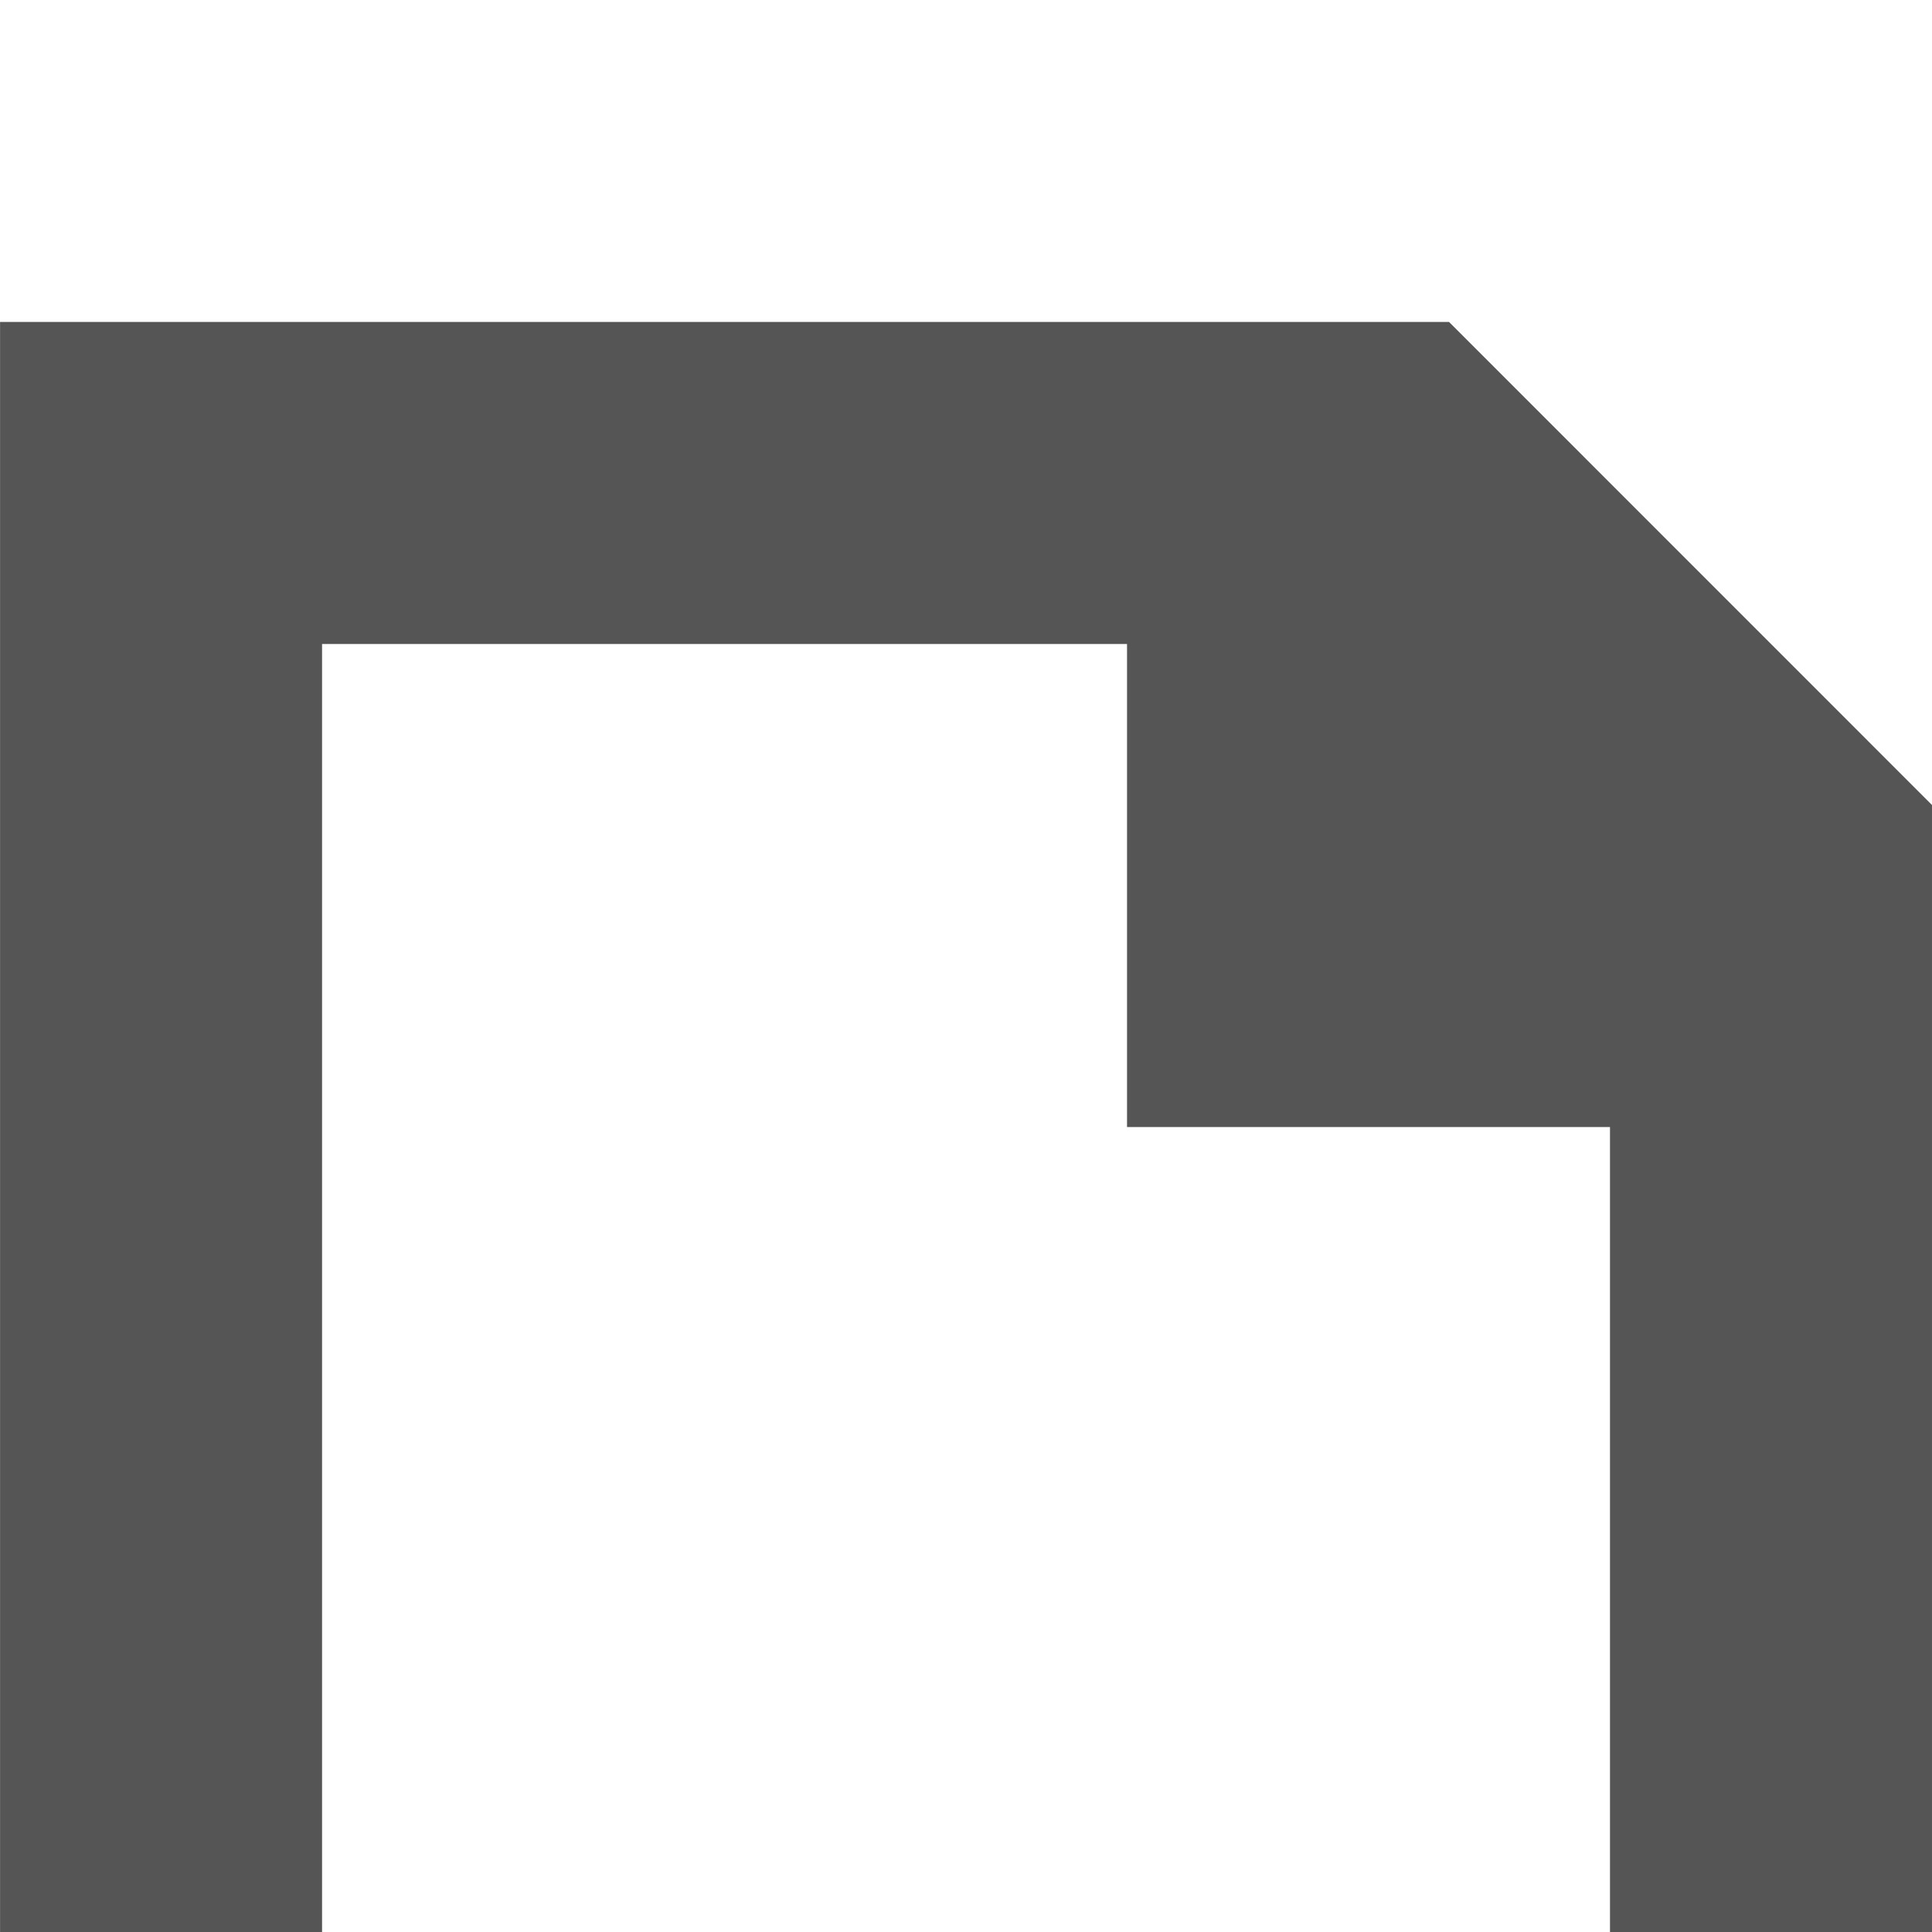
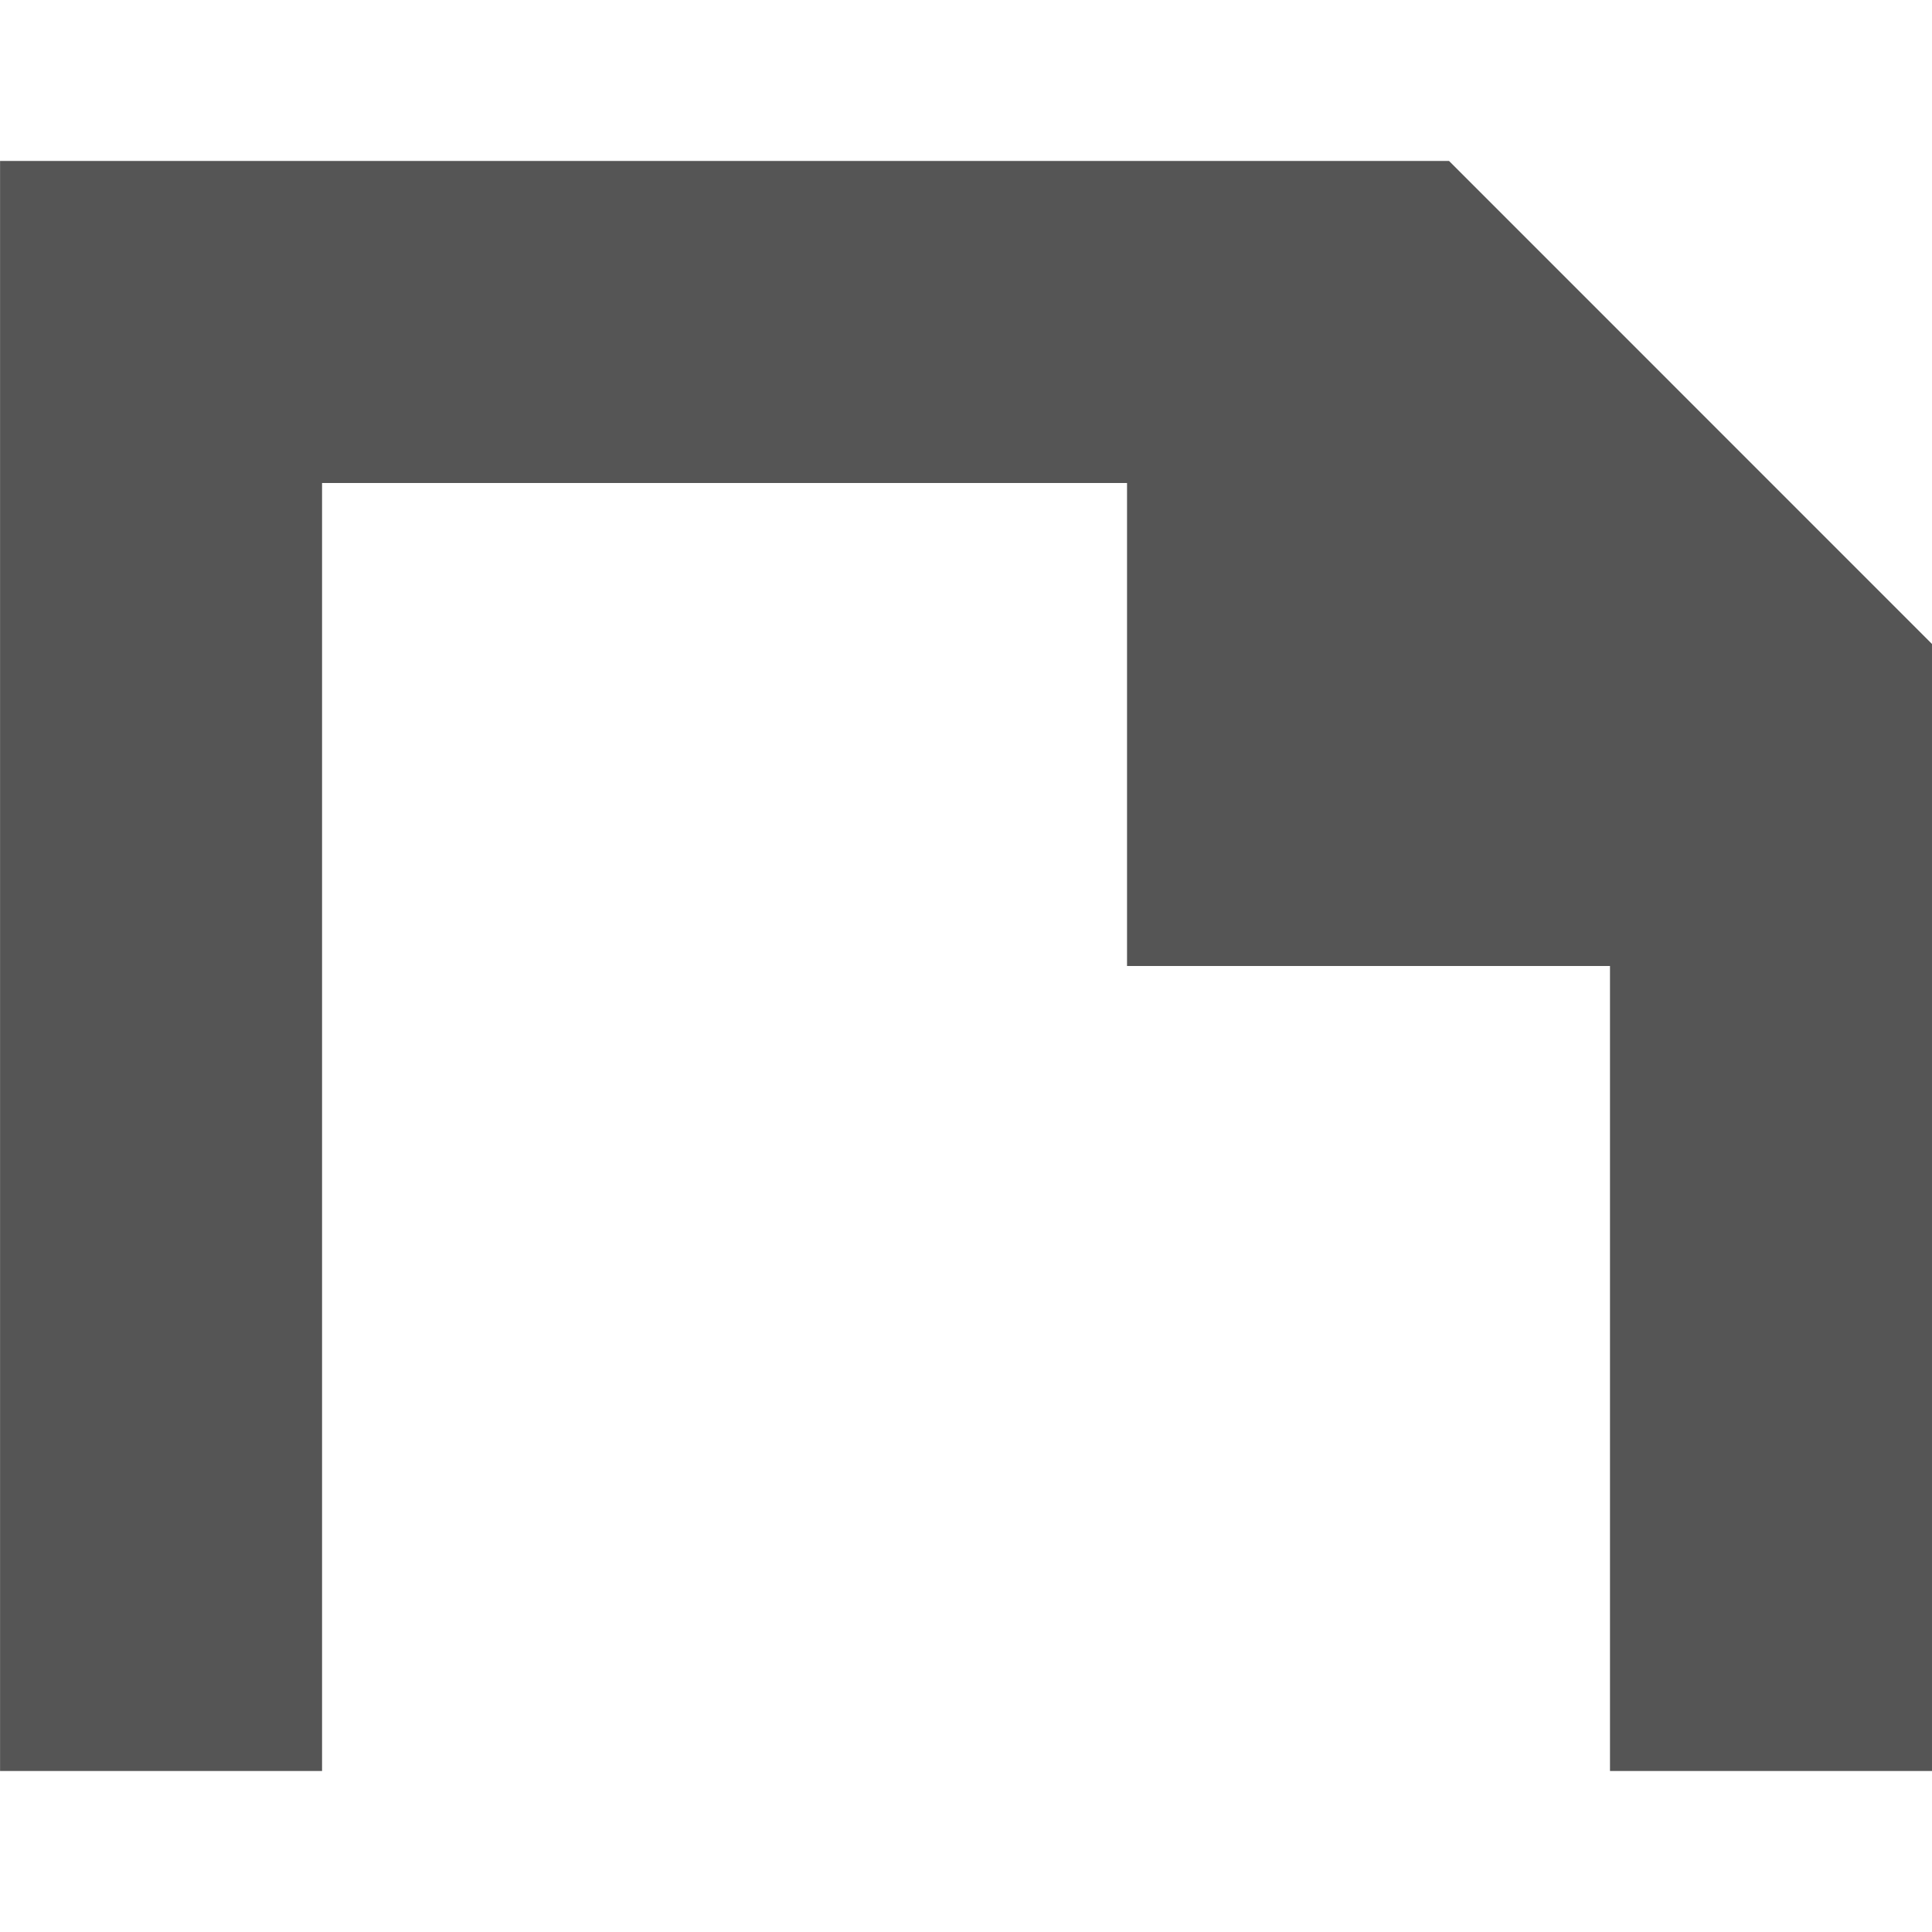
- <svg xmlns="http://www.w3.org/2000/svg" id="svg7384" height="12" width="12" version="1.1">
+ <svg xmlns="http://www.w3.org/2000/svg" height="12" width="12" version="1.1">
  <g id="layer14" transform="matrix(0.6800573,0,0,0.7072828,-313.8665,-213.1104)">
-     <path id="path1234" style="text-indent:0;text-transform:none;block-progression:tb;color:#555555;fill:#555555" d="m 479.175,323.93 0,-15.552 -4.411,-4.242 -13.234,-10e-6 1e-5,19.794 m 2.941,-1.414 -10e-6,-15.552 7.352,10e-6 0,4.242 4.411,0 -10e-6,11.311" />
+     <path id="path1234" style="text-indent:0;text-transform:none;block-progression:tb;color:#555555;fill:#555555" d="m 479.175,316.861 0,-9.897 -4.411,-4.242 -13.234,-10e-6 10e-6,14.139 m 2.941,-10e-6 -10e-6,-11.311 7.352,10e-6 0,4.242 4.411,0 -1e-5,7.069" />
  </g>
</svg>
